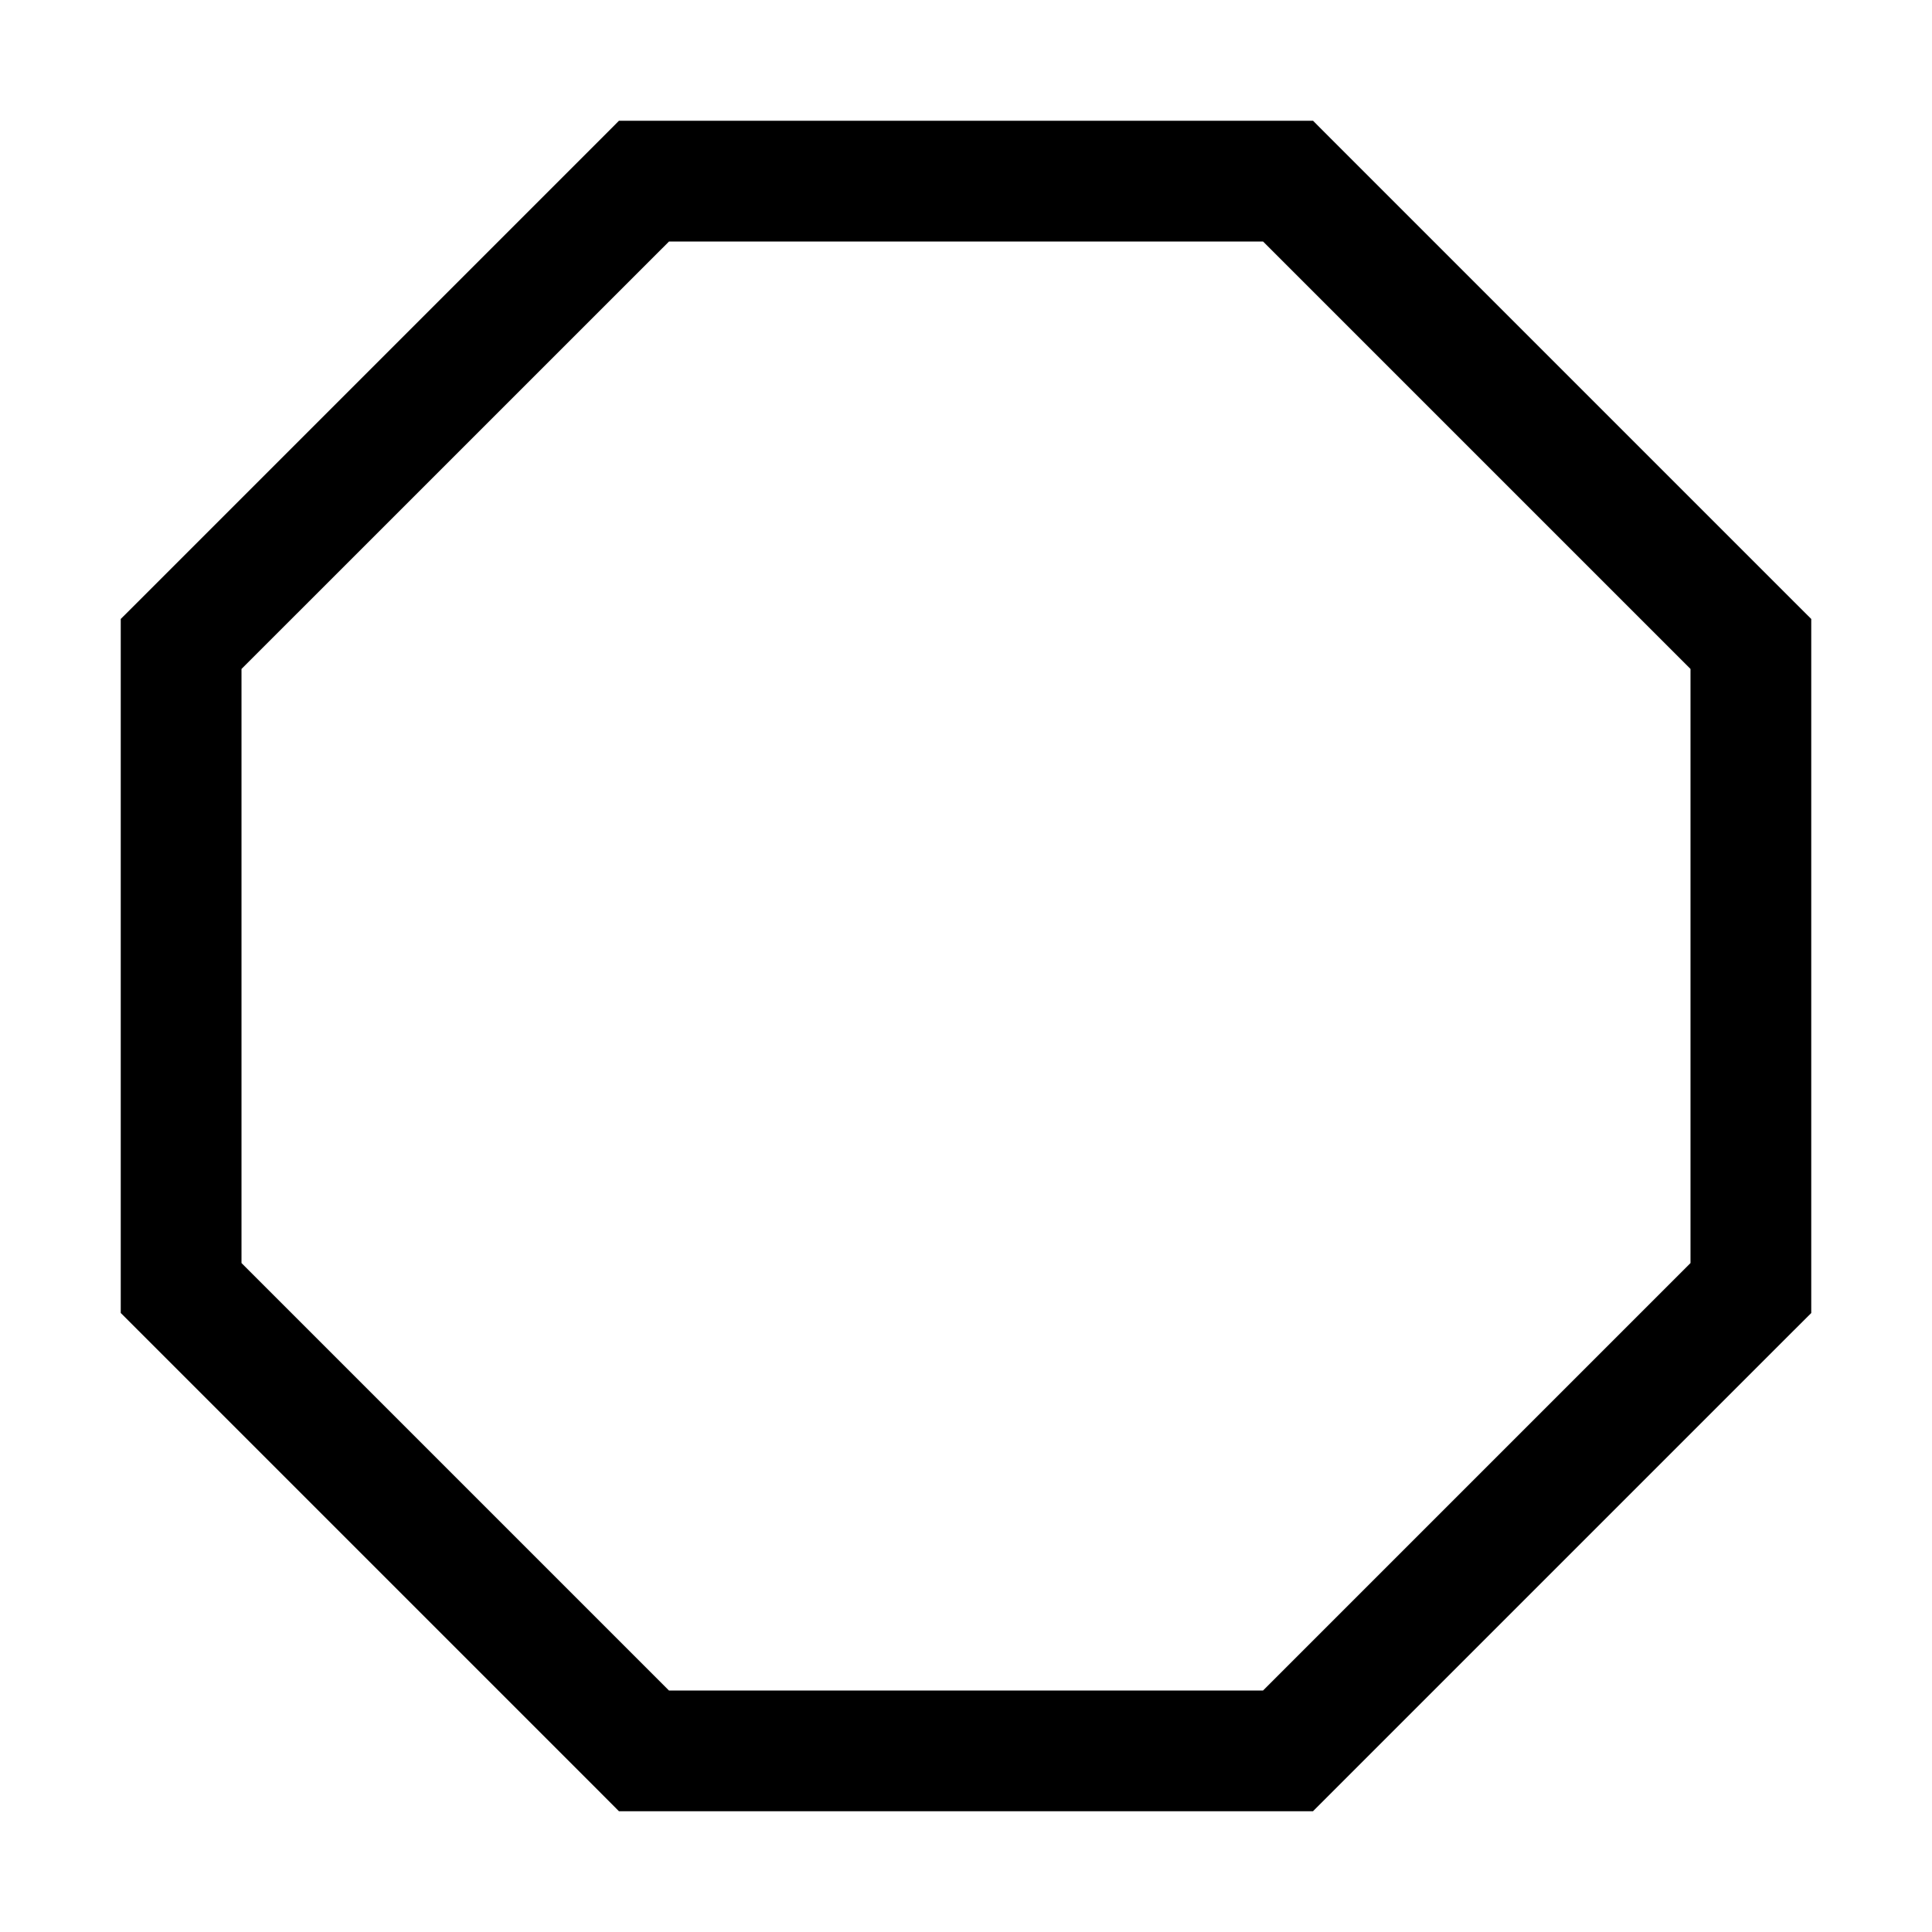
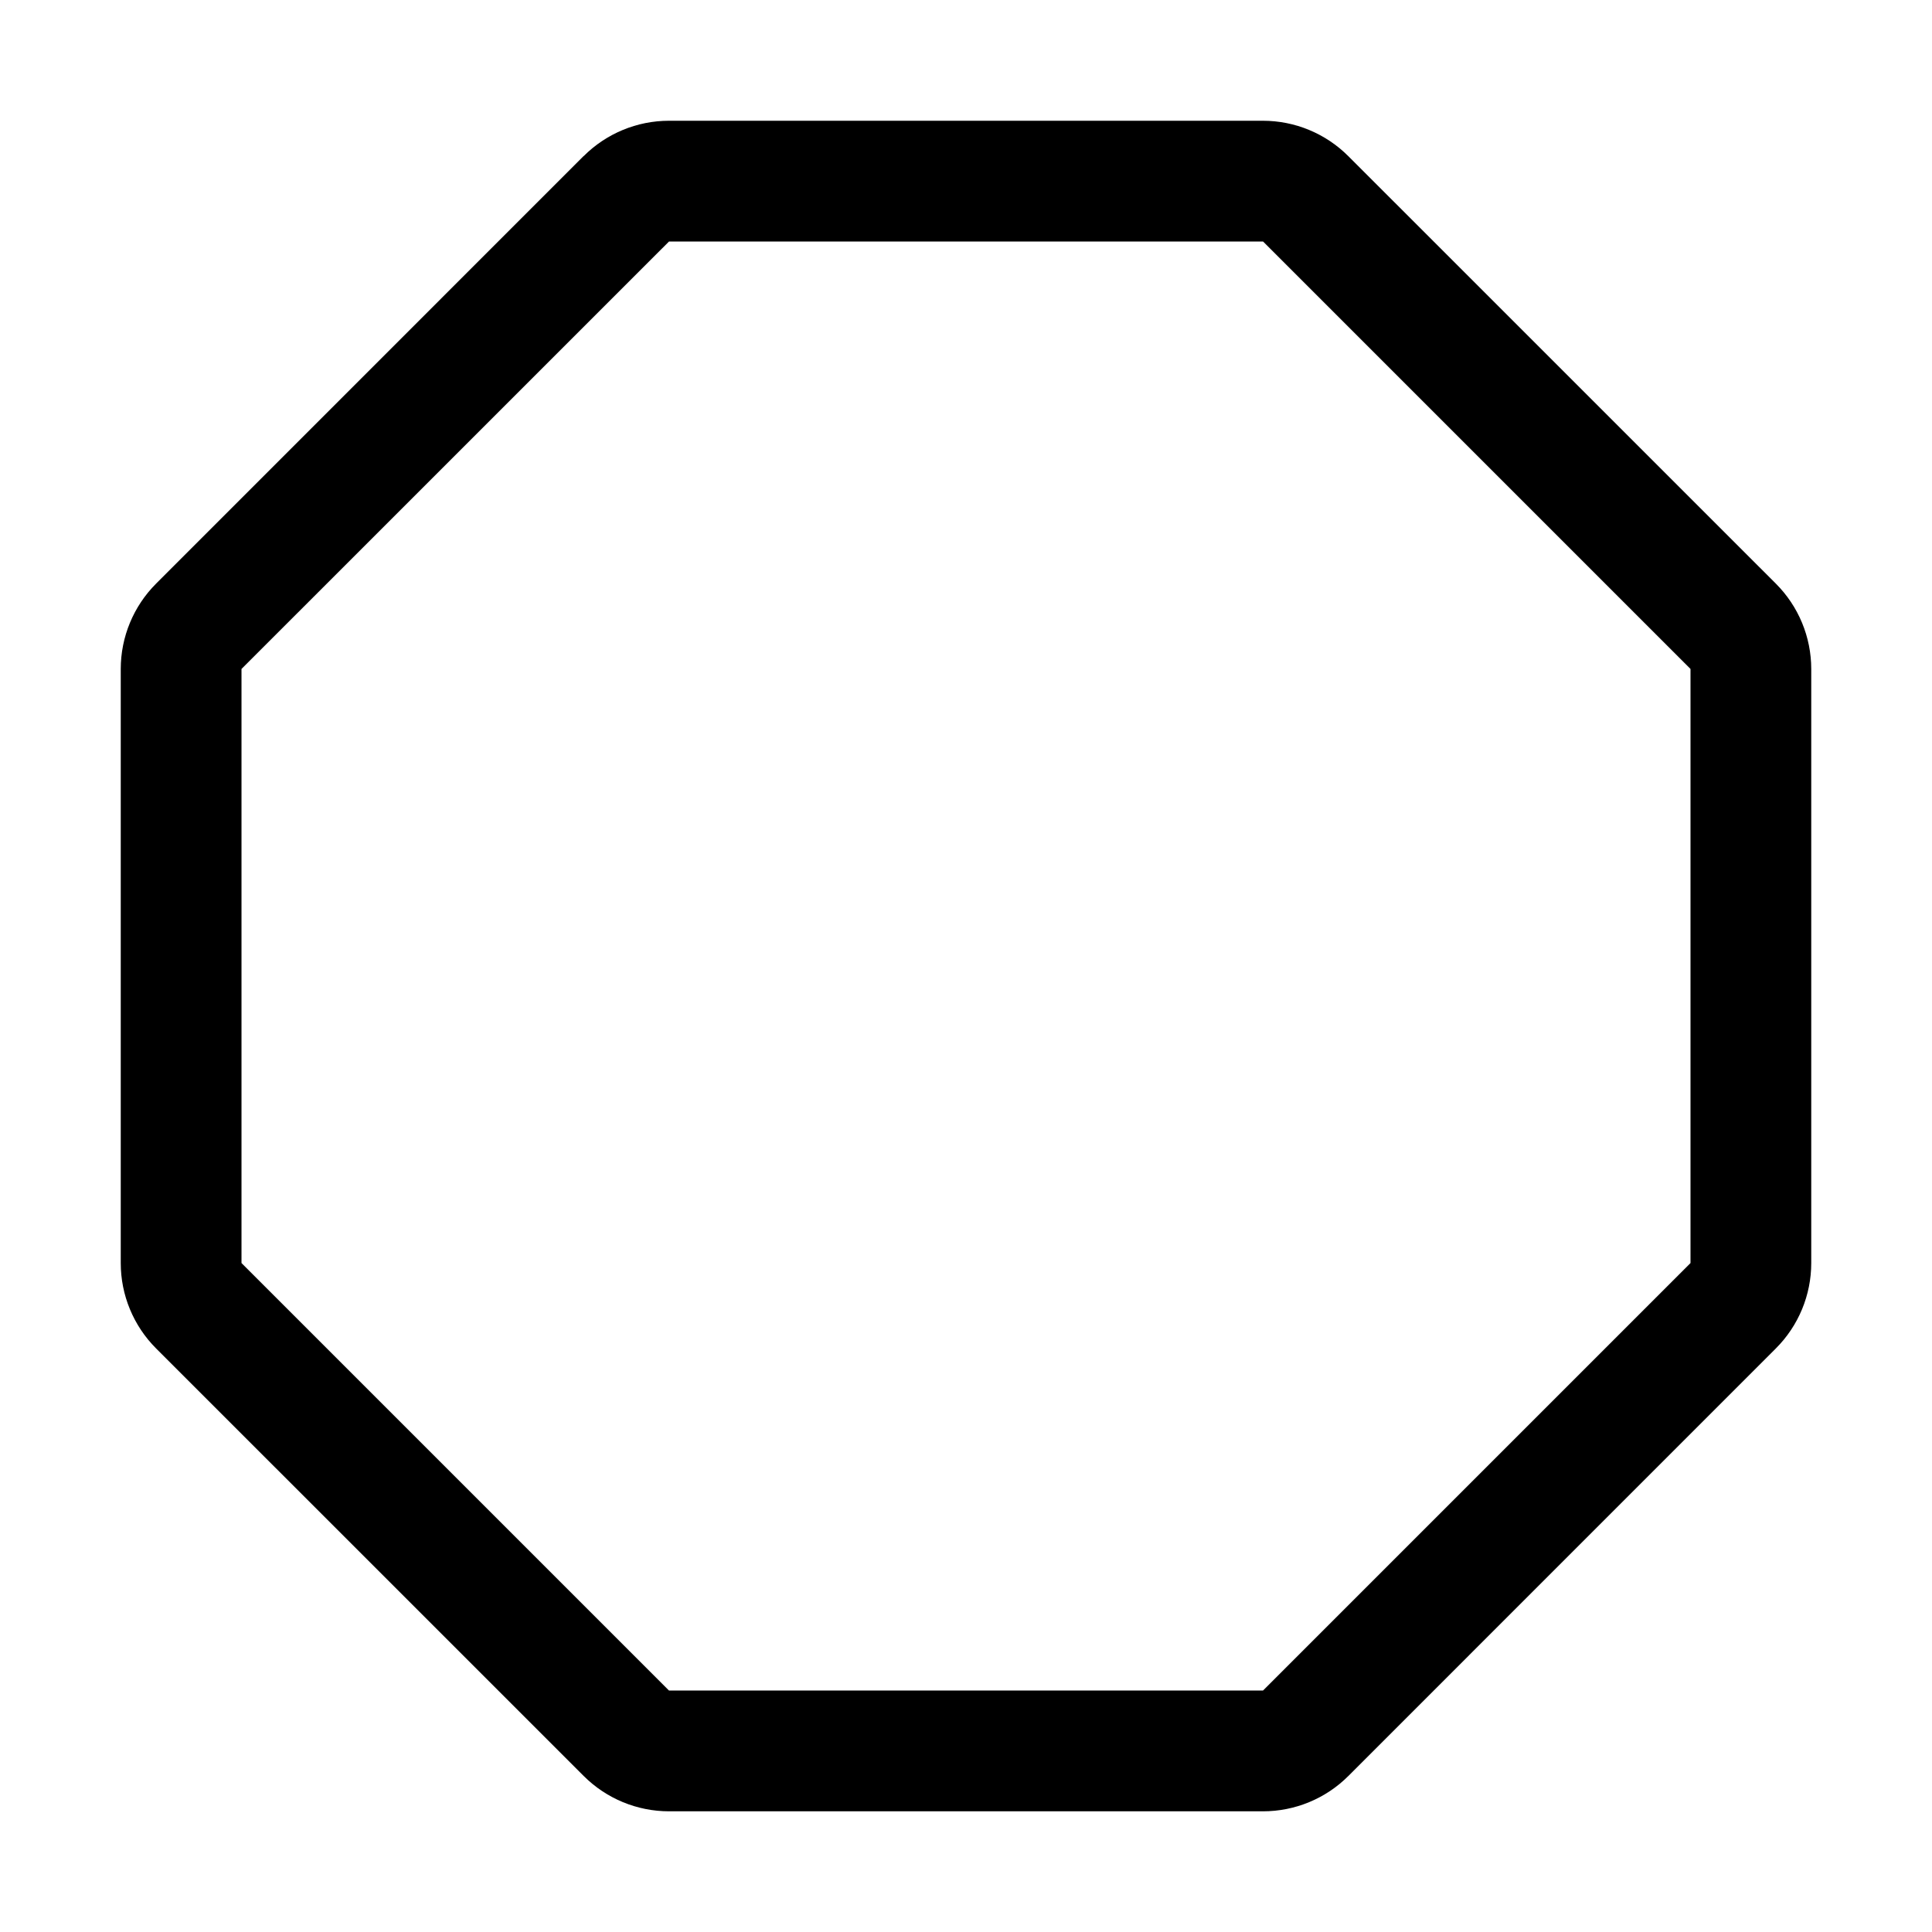
<svg xmlns="http://www.w3.org/2000/svg" viewBox="0 0 32 32">
-   <path fill-rule="evenodd" d="M10.252 2H21.748l.292.293 7.667 7.667.293.292V21.748l-.293.292-7.667 7.667-.293.293H10.252l-.292-.293-7.667-7.667L2 21.747V10.252l.293-.292L9.96 2.293 10.252 2zm.829 2L4 11.08v9.84L11.08 28h9.84L28 20.92v-9.84L20.92 4h-9.84z" />
+   <path fill-rule="evenodd" d="M9.667 2.586A2 2 0 0111.08 2h9.838a2 2 0 011.414.586l7.081 7.08A2 2 0 0130 11.082v9.838a2 2 0 01-.586 1.414l-7.08 7.081a2 2 0 01-1.415.586h-9.838a2 2 0 01-1.414-.586l-7.081-7.08A2 2 0 012 20.918v-9.838a2 2 0 01.586-1.414l7.08-7.081zM20.919 4h-9.838L4 11.08v9.84L11.08 28h9.84L28 20.92v-9.84L20.92 4z" />
</svg>
